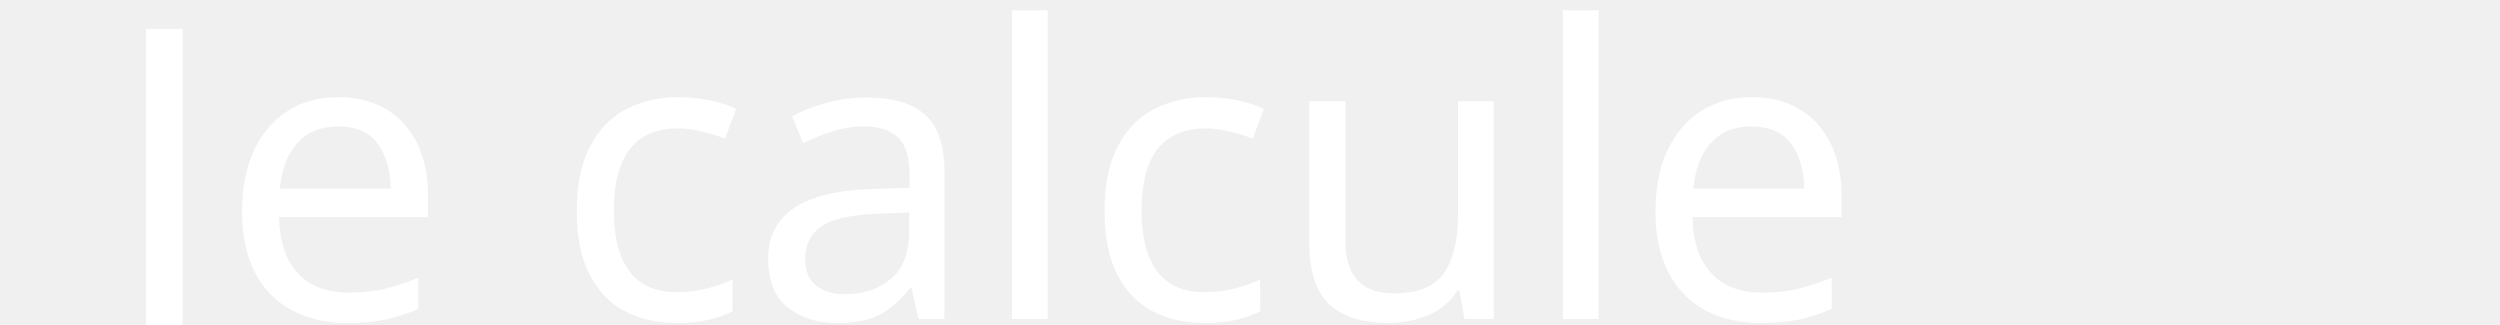
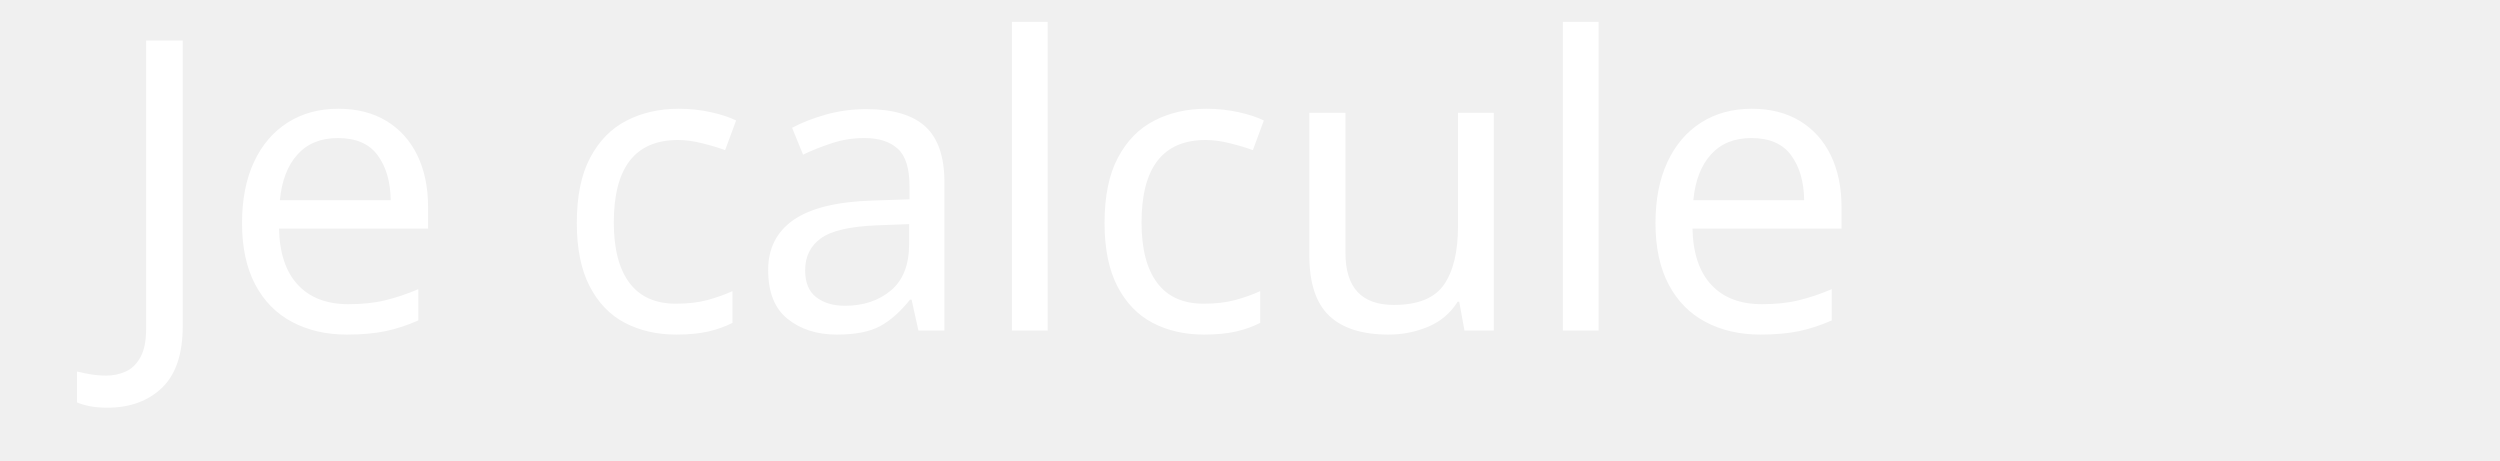
- <svg xmlns="http://www.w3.org/2000/svg" width="320" height="41.517" viewBox="0 0 320 41.517" id="svg3749" version="1.1">
+ <svg xmlns="http://www.w3.org/2000/svg" width="320" height="59" viewBox="0 0 320 59" id="svg3749" version="1.1">
  <defs id="defs3751" />
-   <g id="layer1" transform="translate(-440.2853,-314.4609)">
-     <text xml:space="preserve" style="font-style:normal;font-variant:normal;font-weight:normal;font-stretch:normal;font-size:52.004px;line-height:125%;font-family:Lavi;-inkscape-font-specification:'Lavi, Normal';text-align:center;letter-spacing:0px;word-spacing:0px;writing-mode:lr-tb;text-anchor:middle;display:inline;fill:#ffffff;fill-opacity:1;stroke:none;stroke-width:1px;stroke-linecap:butt;stroke-linejoin:miter;stroke-opacity:1" x="600.235" y="355.292" id="text4600">
-       <tspan id="tspan4602" x="600.235" y="355.292" dx="0 0 0">Je calcule</tspan>
+   <g id="layer1" transform="translate(-440.2853,-296.9778)">
+     <text xml:space="preserve" style="font-style:normal;font-variant:normal;font-weight:normal;font-stretch:normal;font-size:52.004px;line-height:125%;font-family:Lavi;-inkscape-font-specification:'Lavi, Normal';text-align:center;letter-spacing:0px;word-spacing:0px;writing-mode:lr-tb;text-anchor:middle;display:inline;fill:#ffffff;fill-opacity:1;stroke:none;stroke-width:1px;stroke-linecap:butt;stroke-linejoin:miter;stroke-opacity:1" x="600.235" y="339.292" id="text4600">
+       <tspan id="tspan4602" x="600.235" y="339.292" dx="0 0 0">Je calcule</tspan>
    </text>
  </g>
</svg>
